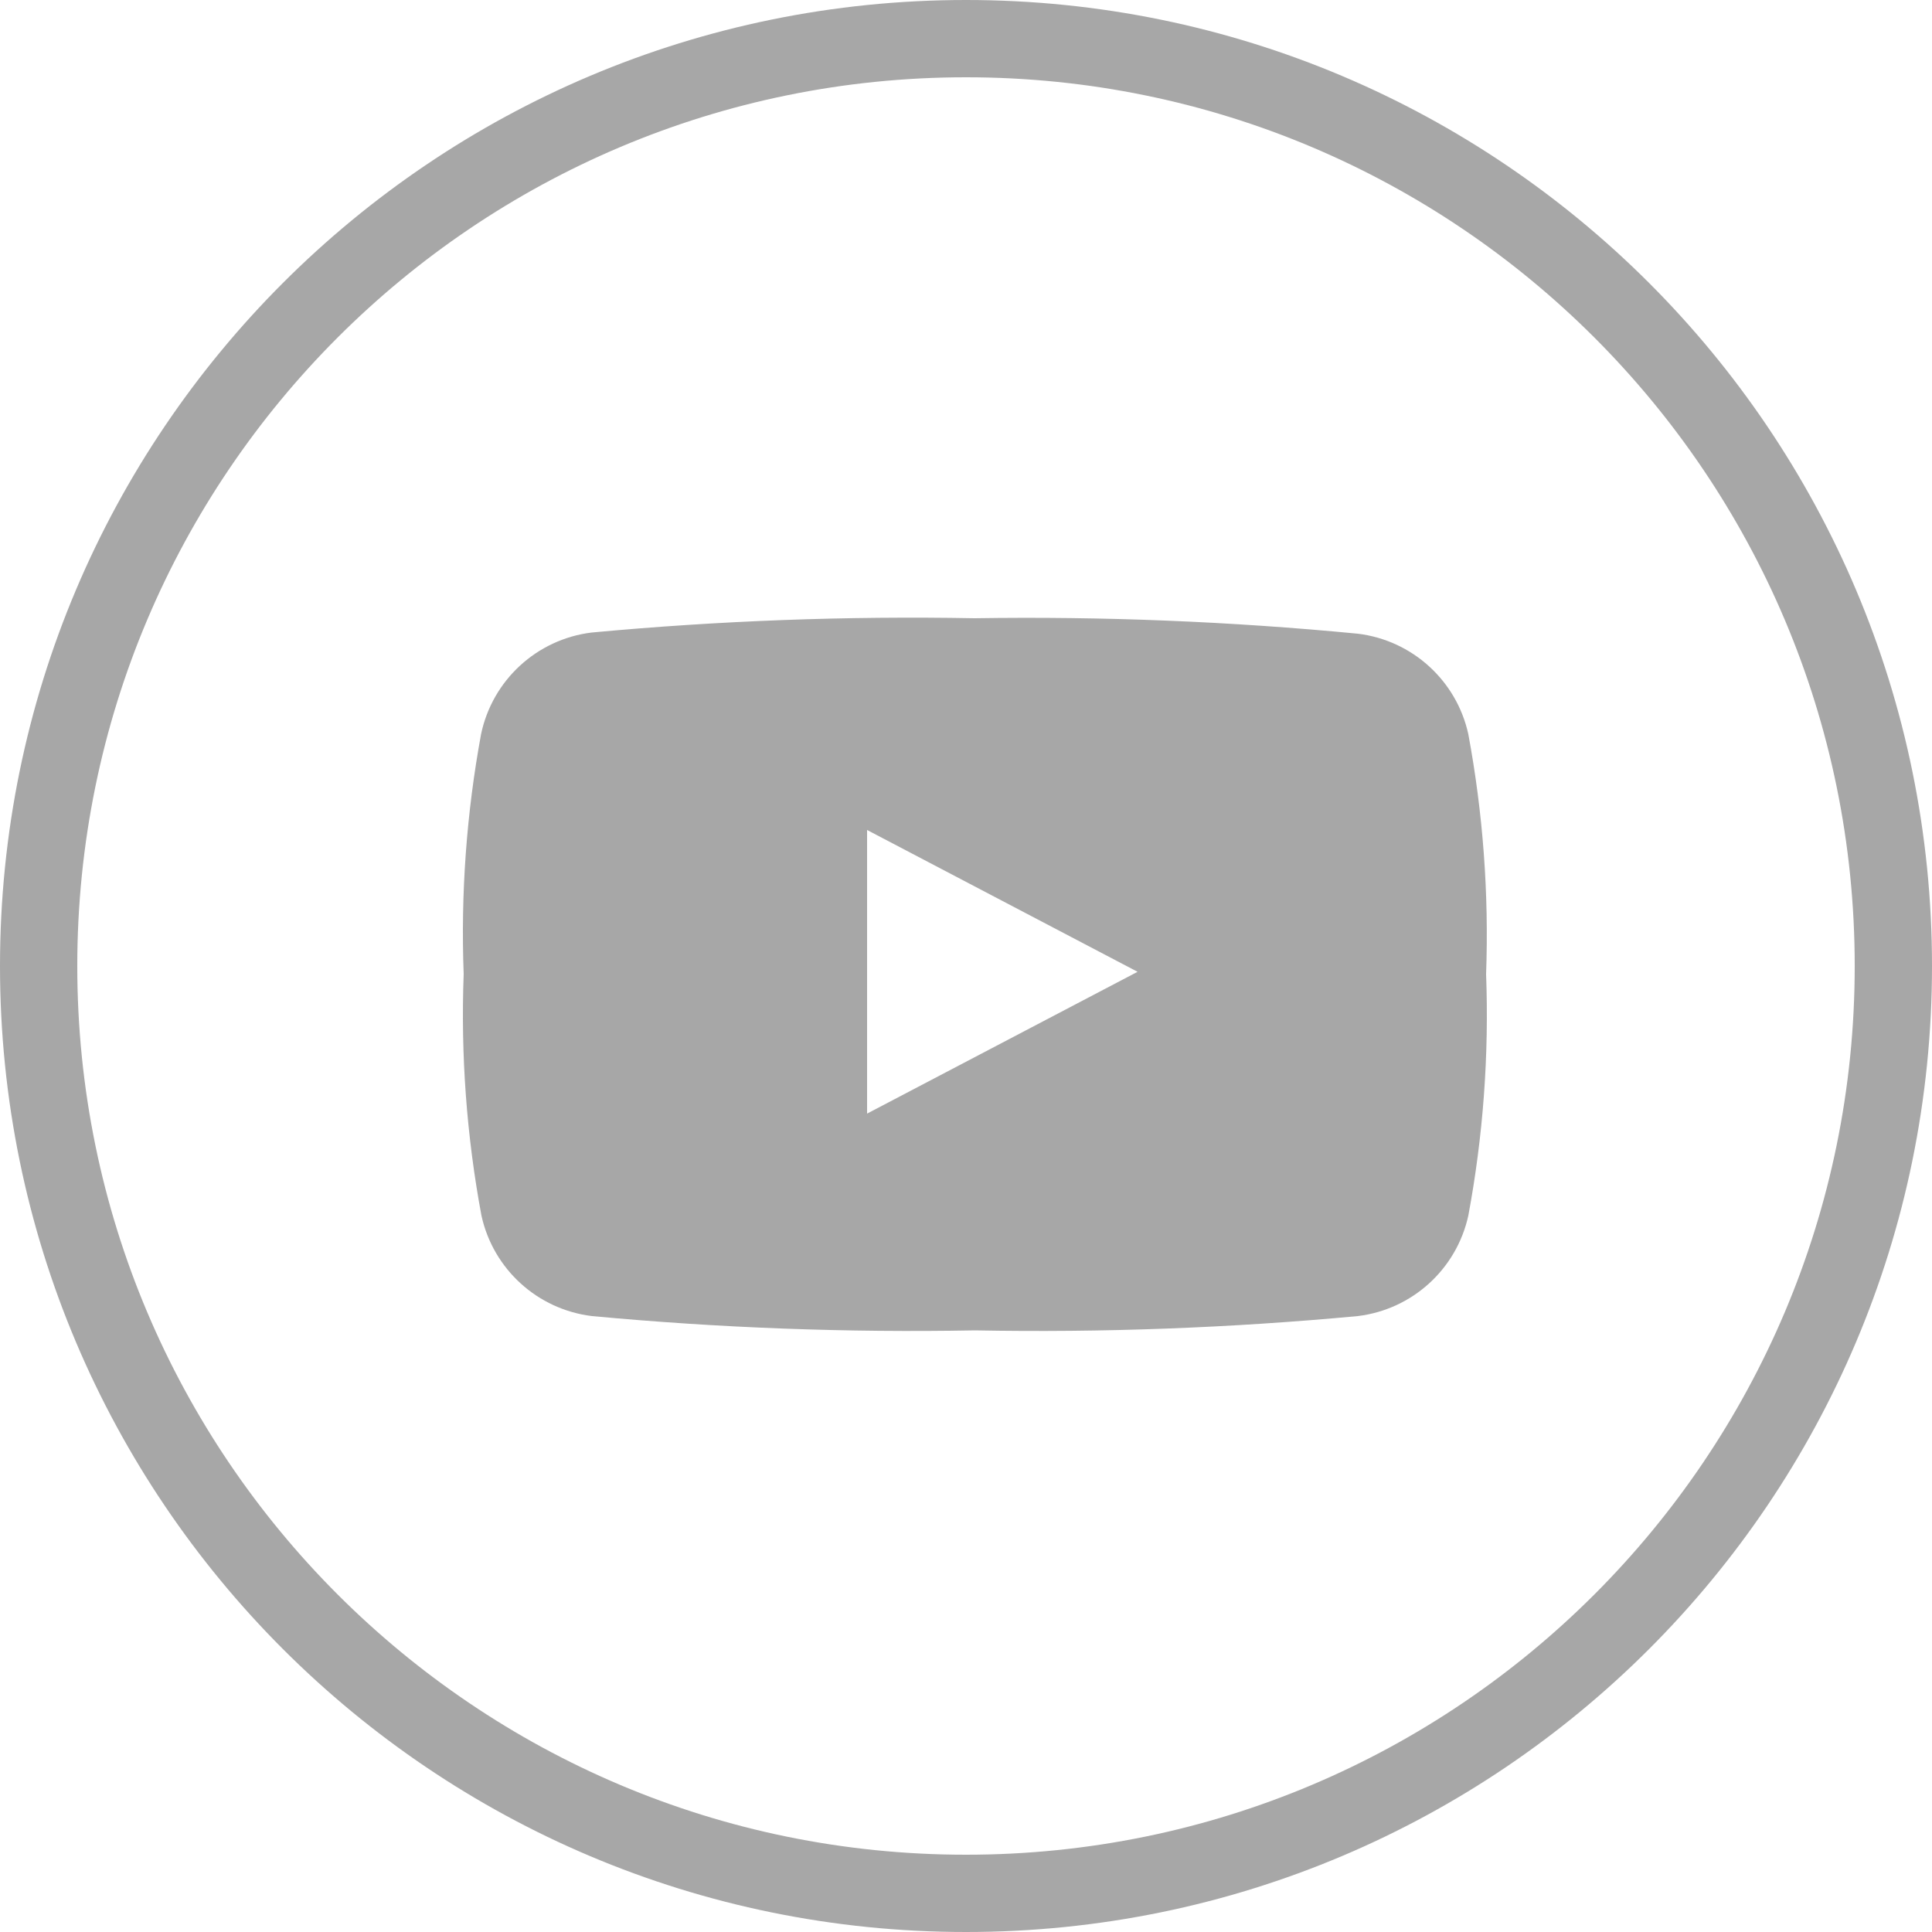
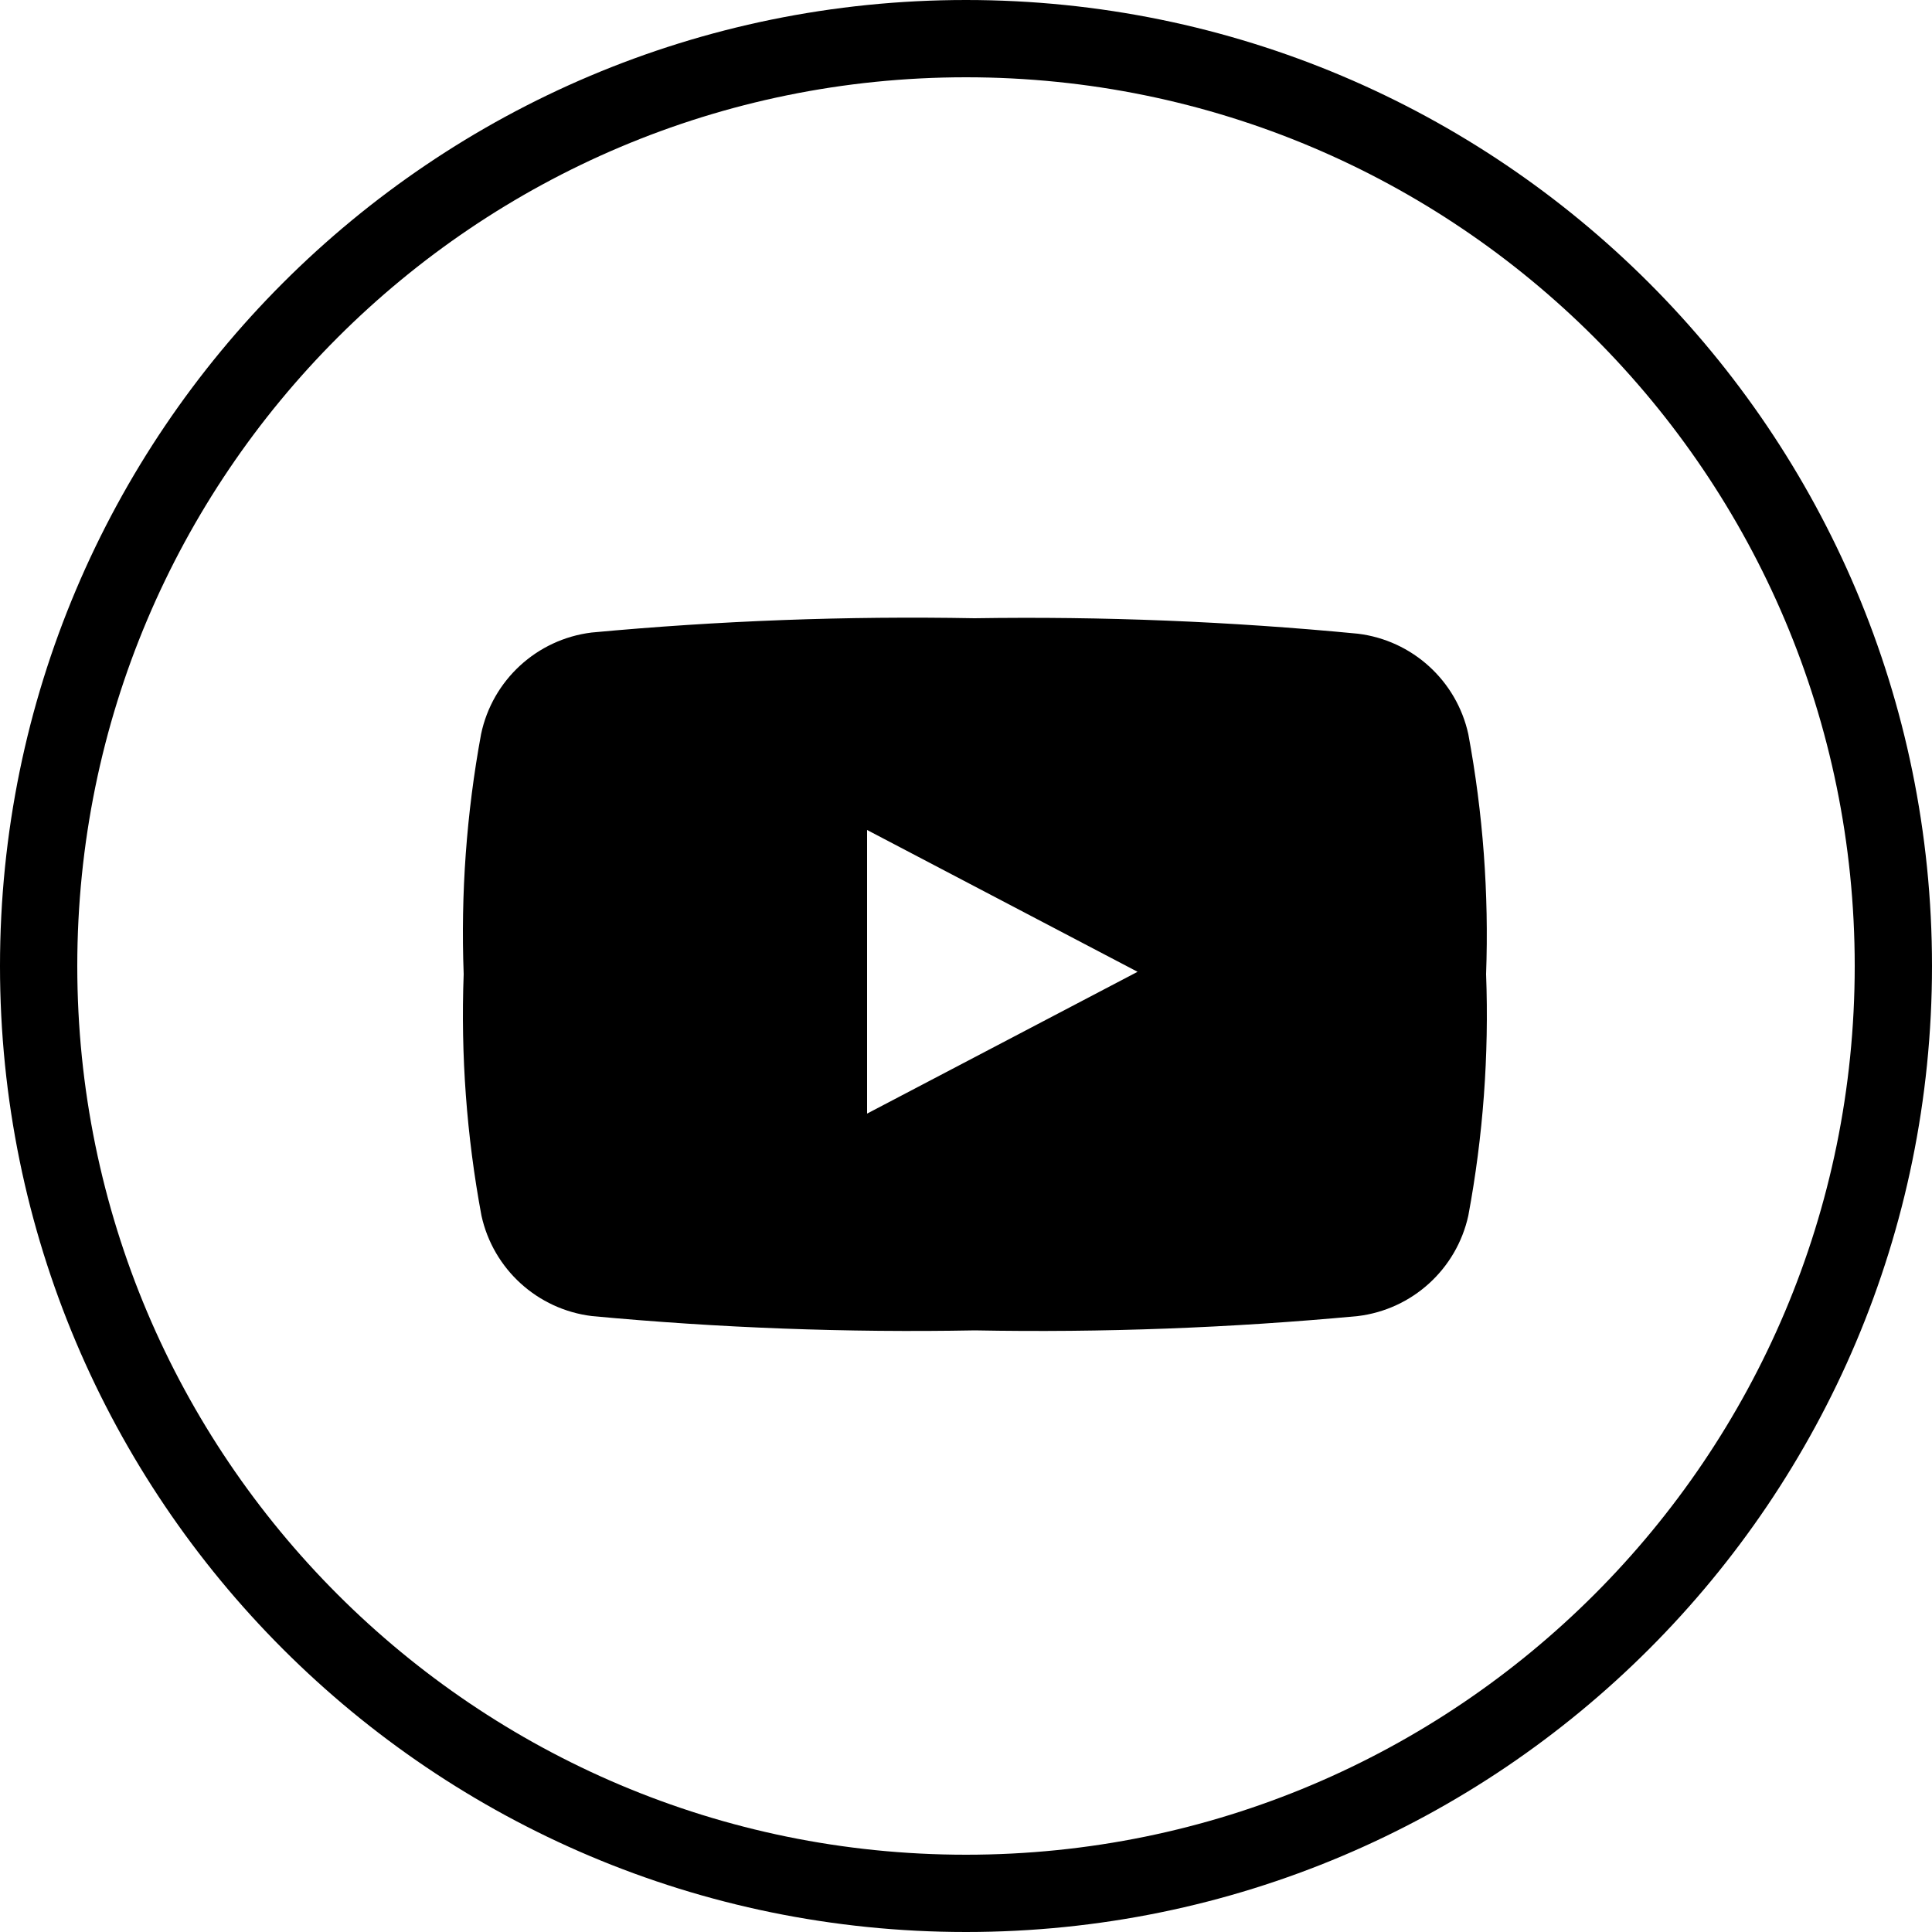
<svg xmlns="http://www.w3.org/2000/svg" viewBox="0 0 50 50">
  <defs>
-     <style>.cls-1{fill:none;stroke:#a7a7a7;stroke-miterlimit:10;stroke-width:2px;}.cls-2{fill:#a7a7a7;}</style>
+     <style>.cls-1{fill:none;stroke:#000000;stroke-miterlimit:10;stroke-width:2px;}.cls-2{fill:#000000;}</style>
  </defs>
  <g id="Слой_2" data-name="Слой 2">
    <g id="Слой_1-2" data-name="Слой 1">
      <path class="cls-1" d="M25,49h0A24,24,0,0,0,49,25h0A24,24,0,0,0,1,25H1A24,24,0,0,0,25,49Z" />
      <path class="cls-2" d="M38,19a3.34,3.34,0,0,0-2.86-2.6A89.1,89.1,0,0,0,25.22,16a89.11,89.11,0,0,0-9.91.37A3.34,3.34,0,0,0,12.45,19,28.39,28.39,0,0,0,12,25.21a28.33,28.33,0,0,0,.46,6.25,3.34,3.34,0,0,0,2.86,2.6,88.85,88.85,0,0,0,9.91.37,88.85,88.85,0,0,0,9.91-.37A3.34,3.34,0,0,0,38,31.46a28.33,28.33,0,0,0,.46-6.25A28.39,28.39,0,0,0,38,19M22.44,28.82V21.48l7,3.67Z" />
    </g>
  </g>
</svg>
